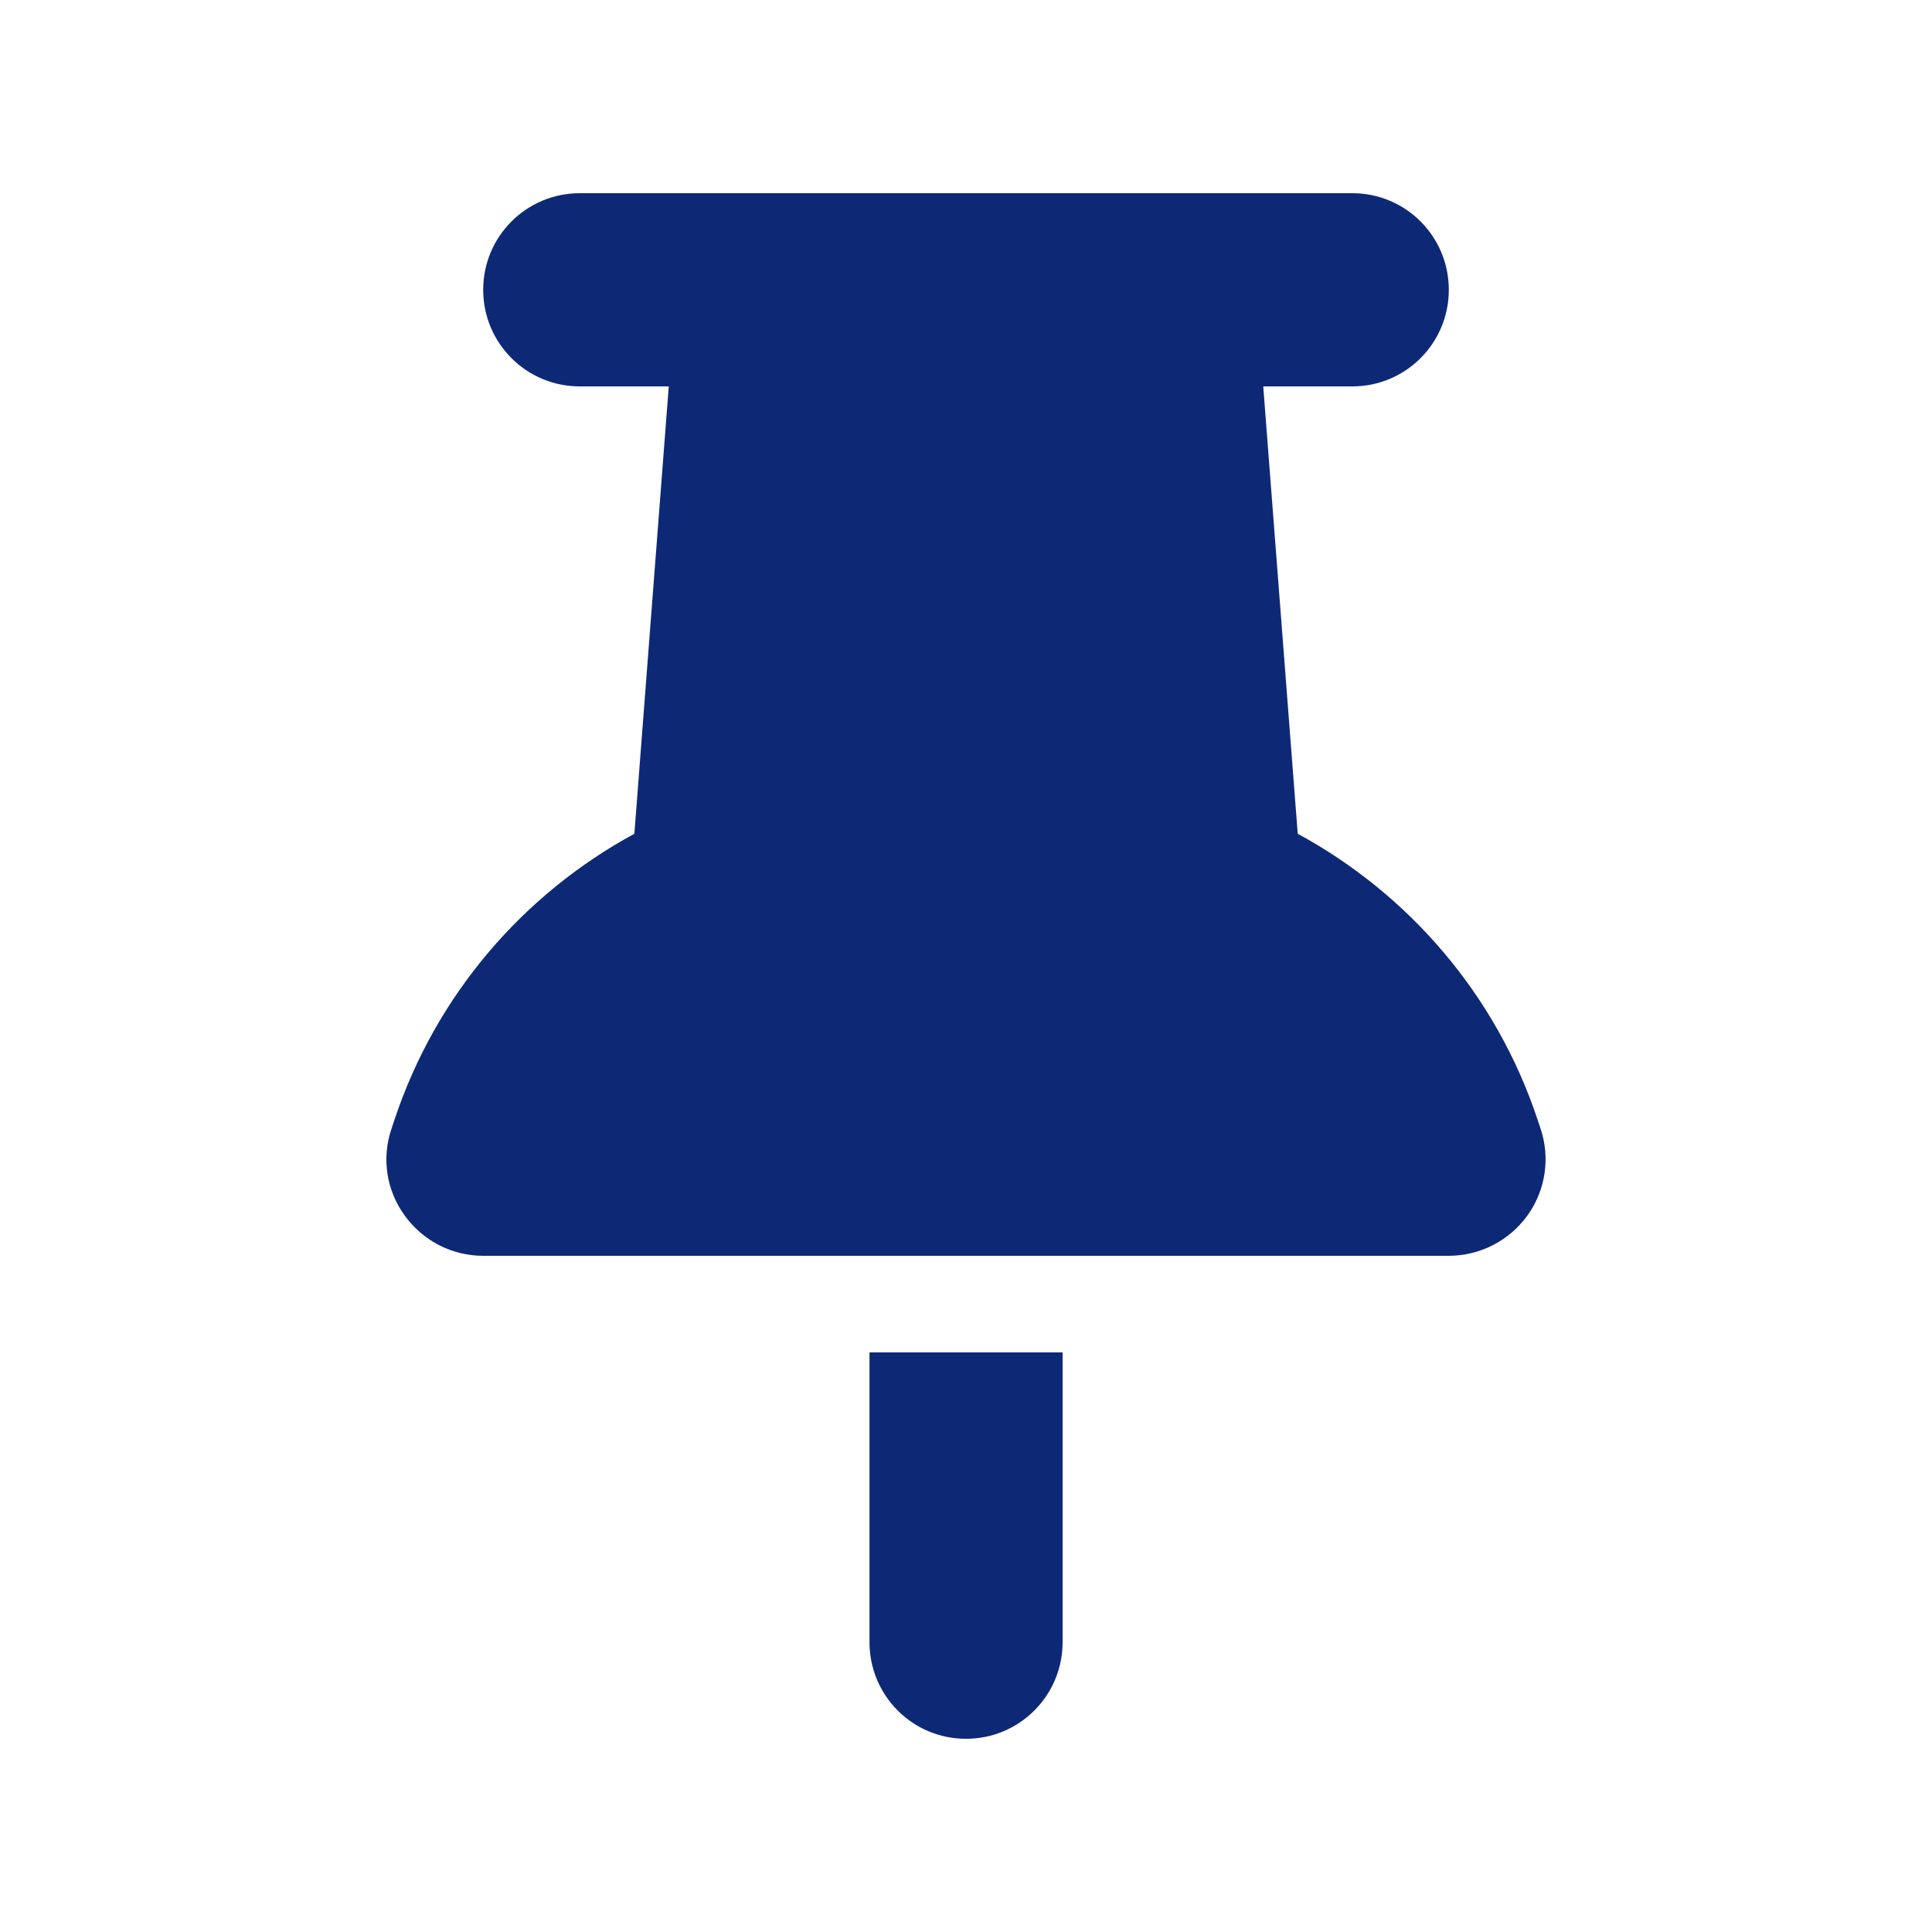
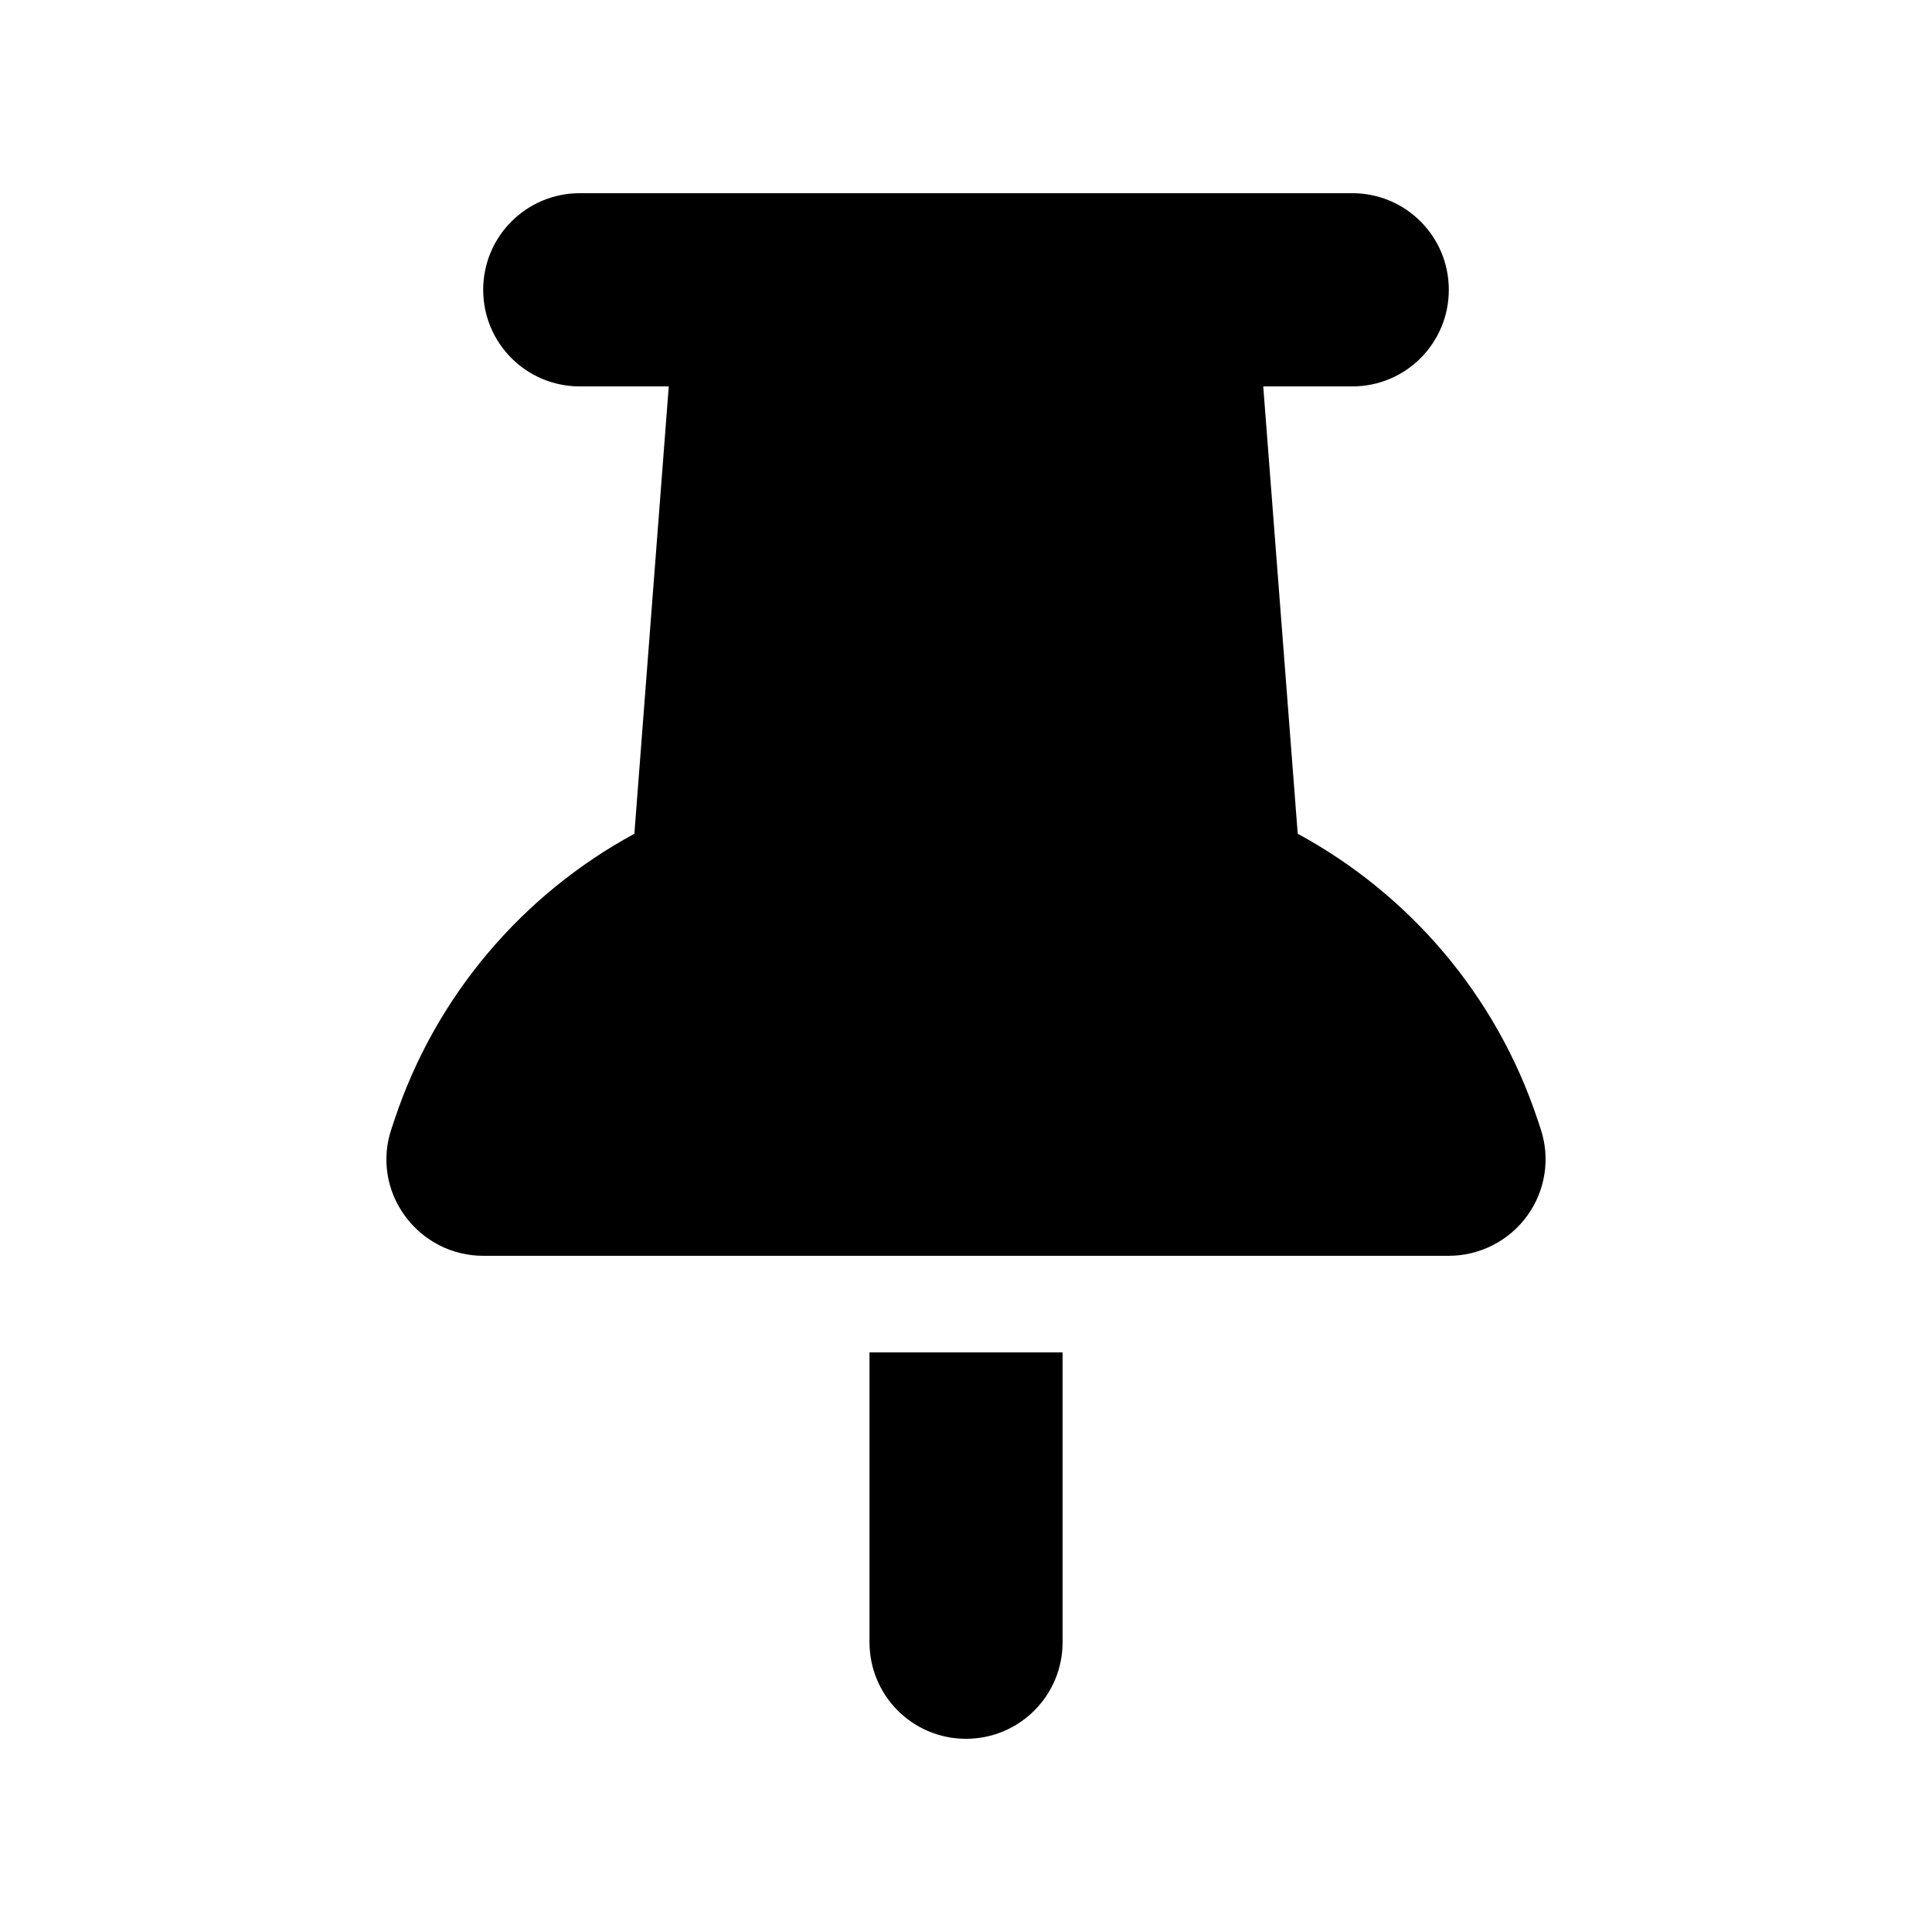
<svg xmlns="http://www.w3.org/2000/svg" width="20" height="20" viewBox="0 0 20 20" fill="none">
-   <path d="M5.002 3C5.002 2.447 5.449 2 6.002 2H13.999C14.552 2 14.998 2.447 14.998 3C14.998 3.553 14.552 4 13.999 4H13.077L13.434 8.631C14.58 9.253 15.486 10.294 15.917 11.591L15.948 11.684C16.051 11.991 15.998 12.325 15.811 12.584C15.623 12.844 15.32 13 14.998 13H5.002C4.68 13 4.381 12.847 4.19 12.584C3.999 12.322 3.949 11.988 4.053 11.684L4.084 11.591C4.515 10.294 5.421 9.253 6.567 8.631L6.923 4H6.002C5.449 4 5.002 3.553 5.002 3ZM9.001 14H11V17C11 17.553 10.553 18 10 18C9.447 18 9.001 17.553 9.001 17V14Z" fill="#0D2976" />
+   <path d="M5.002 3C5.002 2.447 5.449 2 6.002 2H13.999C14.552 2 14.998 2.447 14.998 3C14.998 3.553 14.552 4 13.999 4H13.077L13.434 8.631C14.58 9.253 15.486 10.294 15.917 11.591L15.948 11.684C16.051 11.991 15.998 12.325 15.811 12.584C15.623 12.844 15.32 13 14.998 13H5.002C4.68 13 4.381 12.847 4.19 12.584C3.999 12.322 3.949 11.988 4.053 11.684L4.084 11.591C4.515 10.294 5.421 9.253 6.567 8.631L6.923 4H6.002C5.449 4 5.002 3.553 5.002 3ZM9.001 14H11V17C11 17.553 10.553 18 10 18C9.447 18 9.001 17.553 9.001 17V14Z" fill="currentColor" />
</svg>
